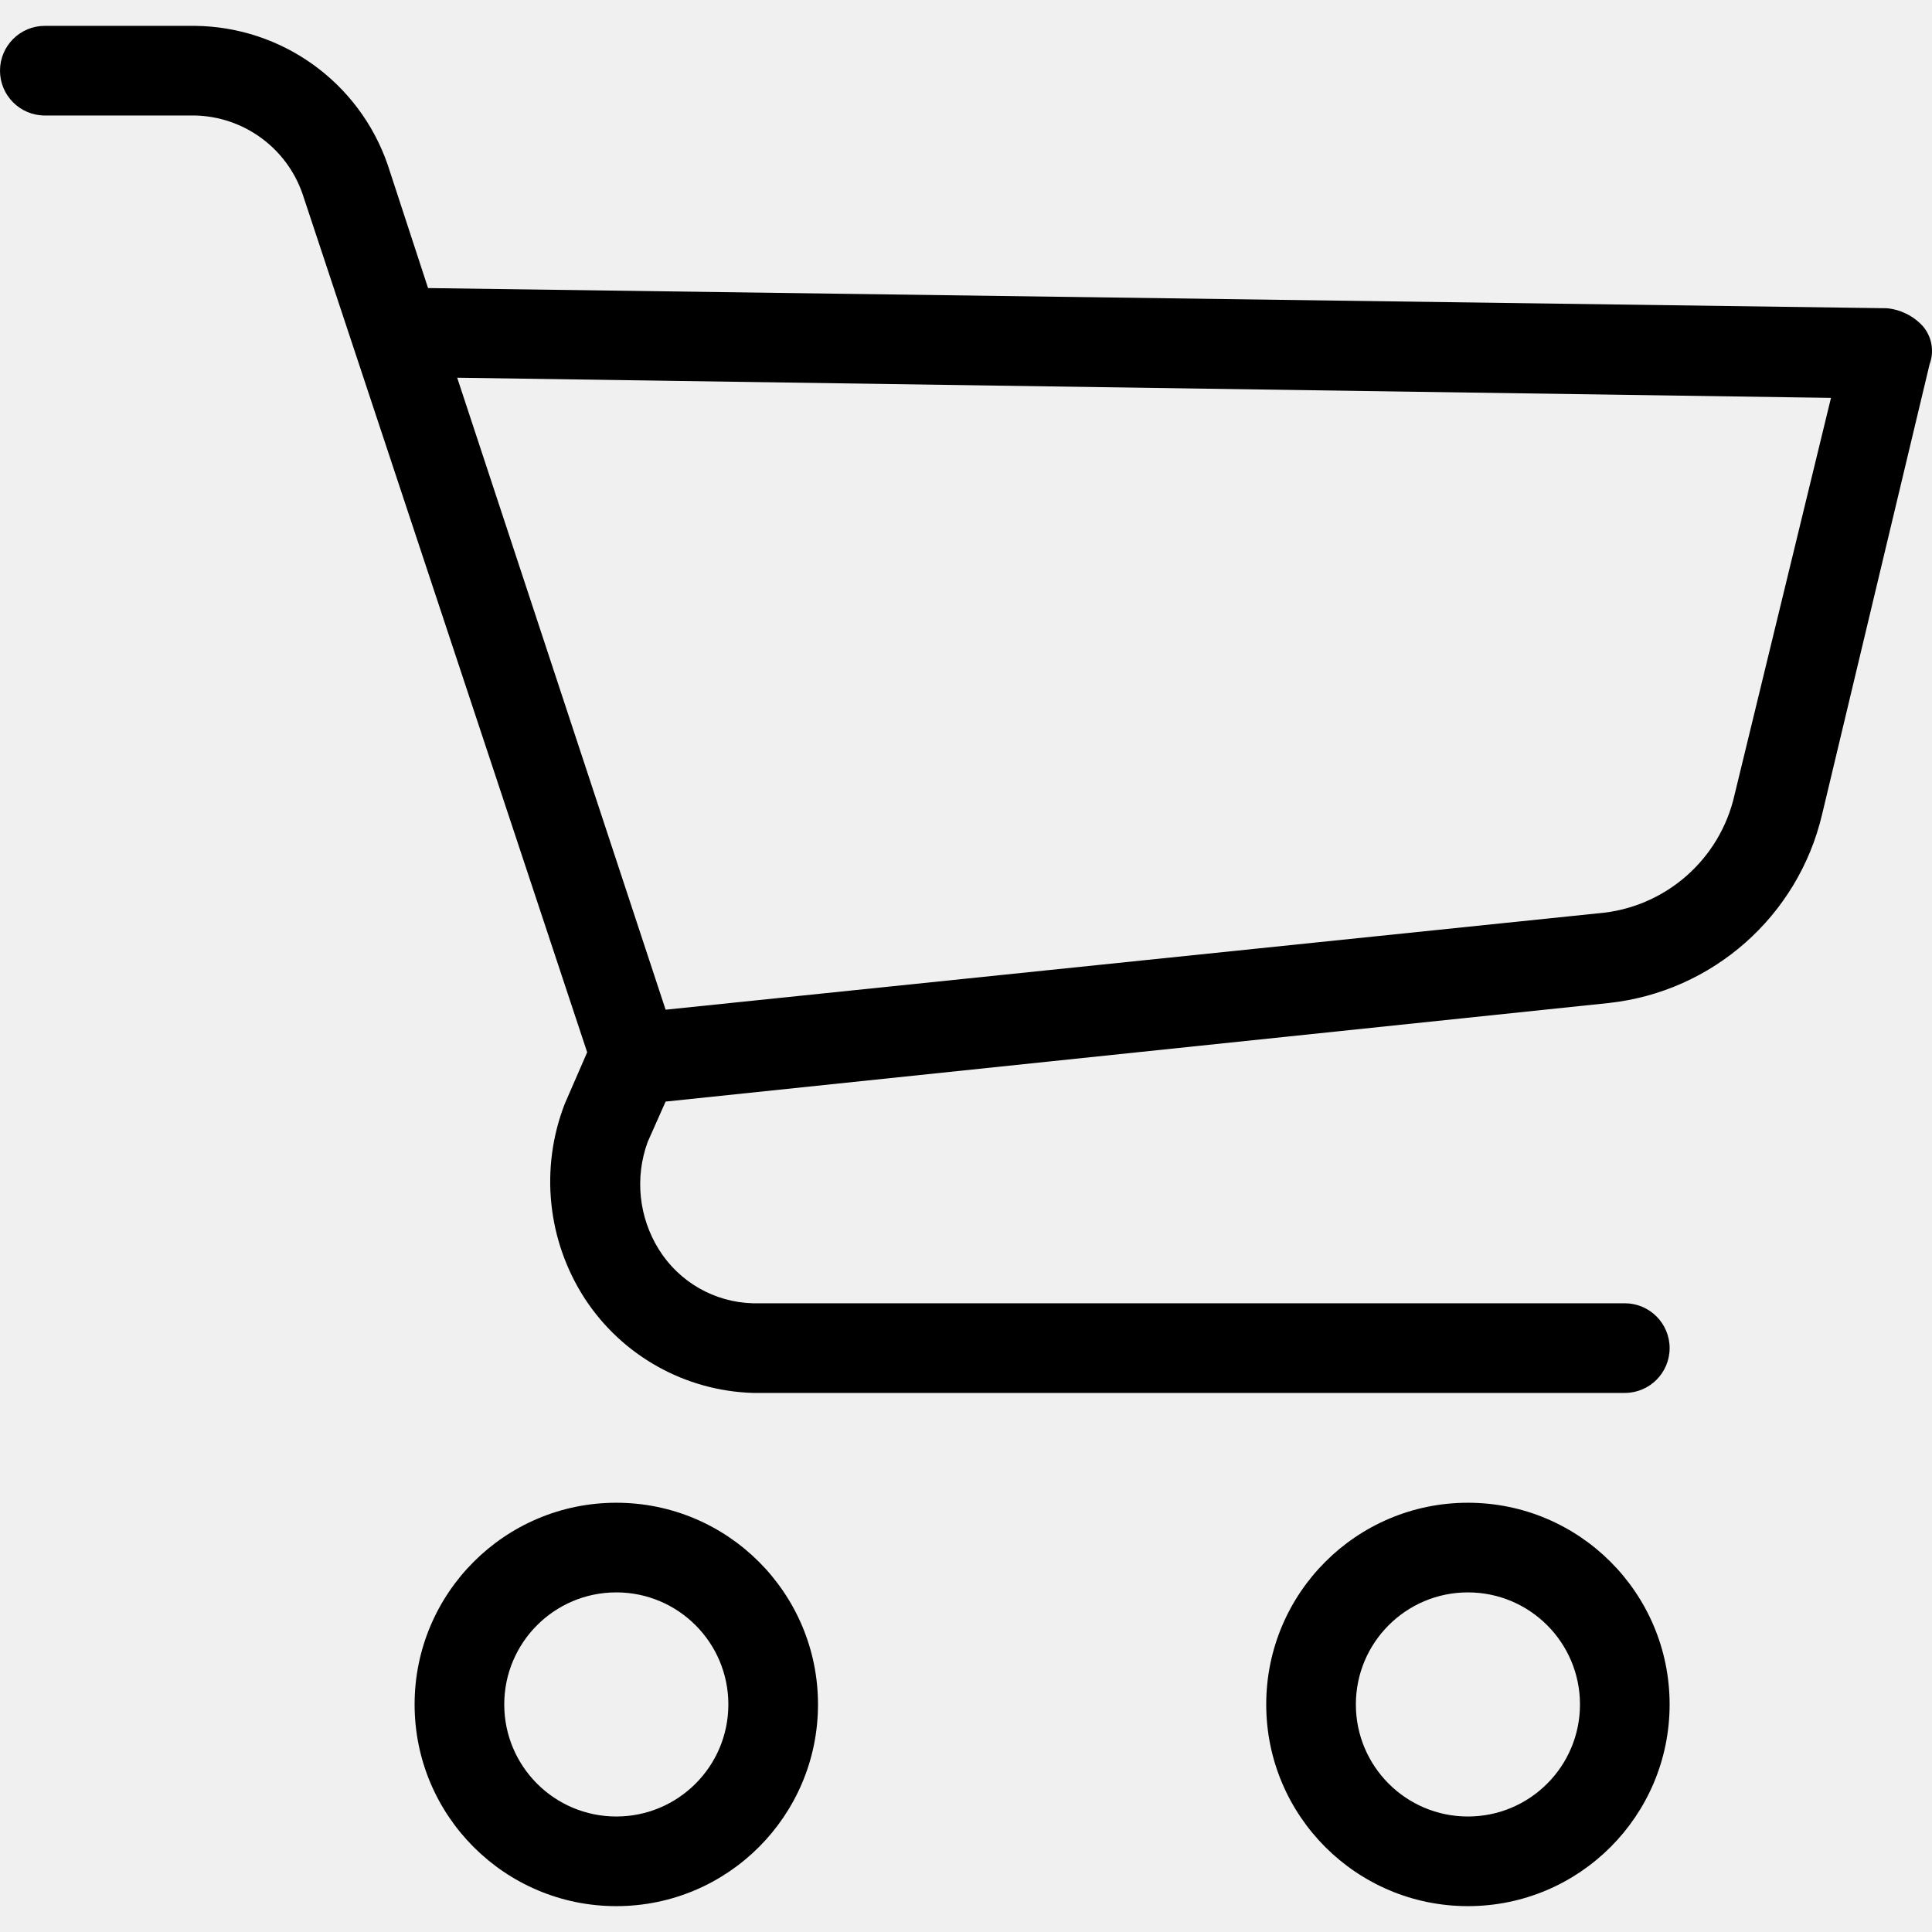
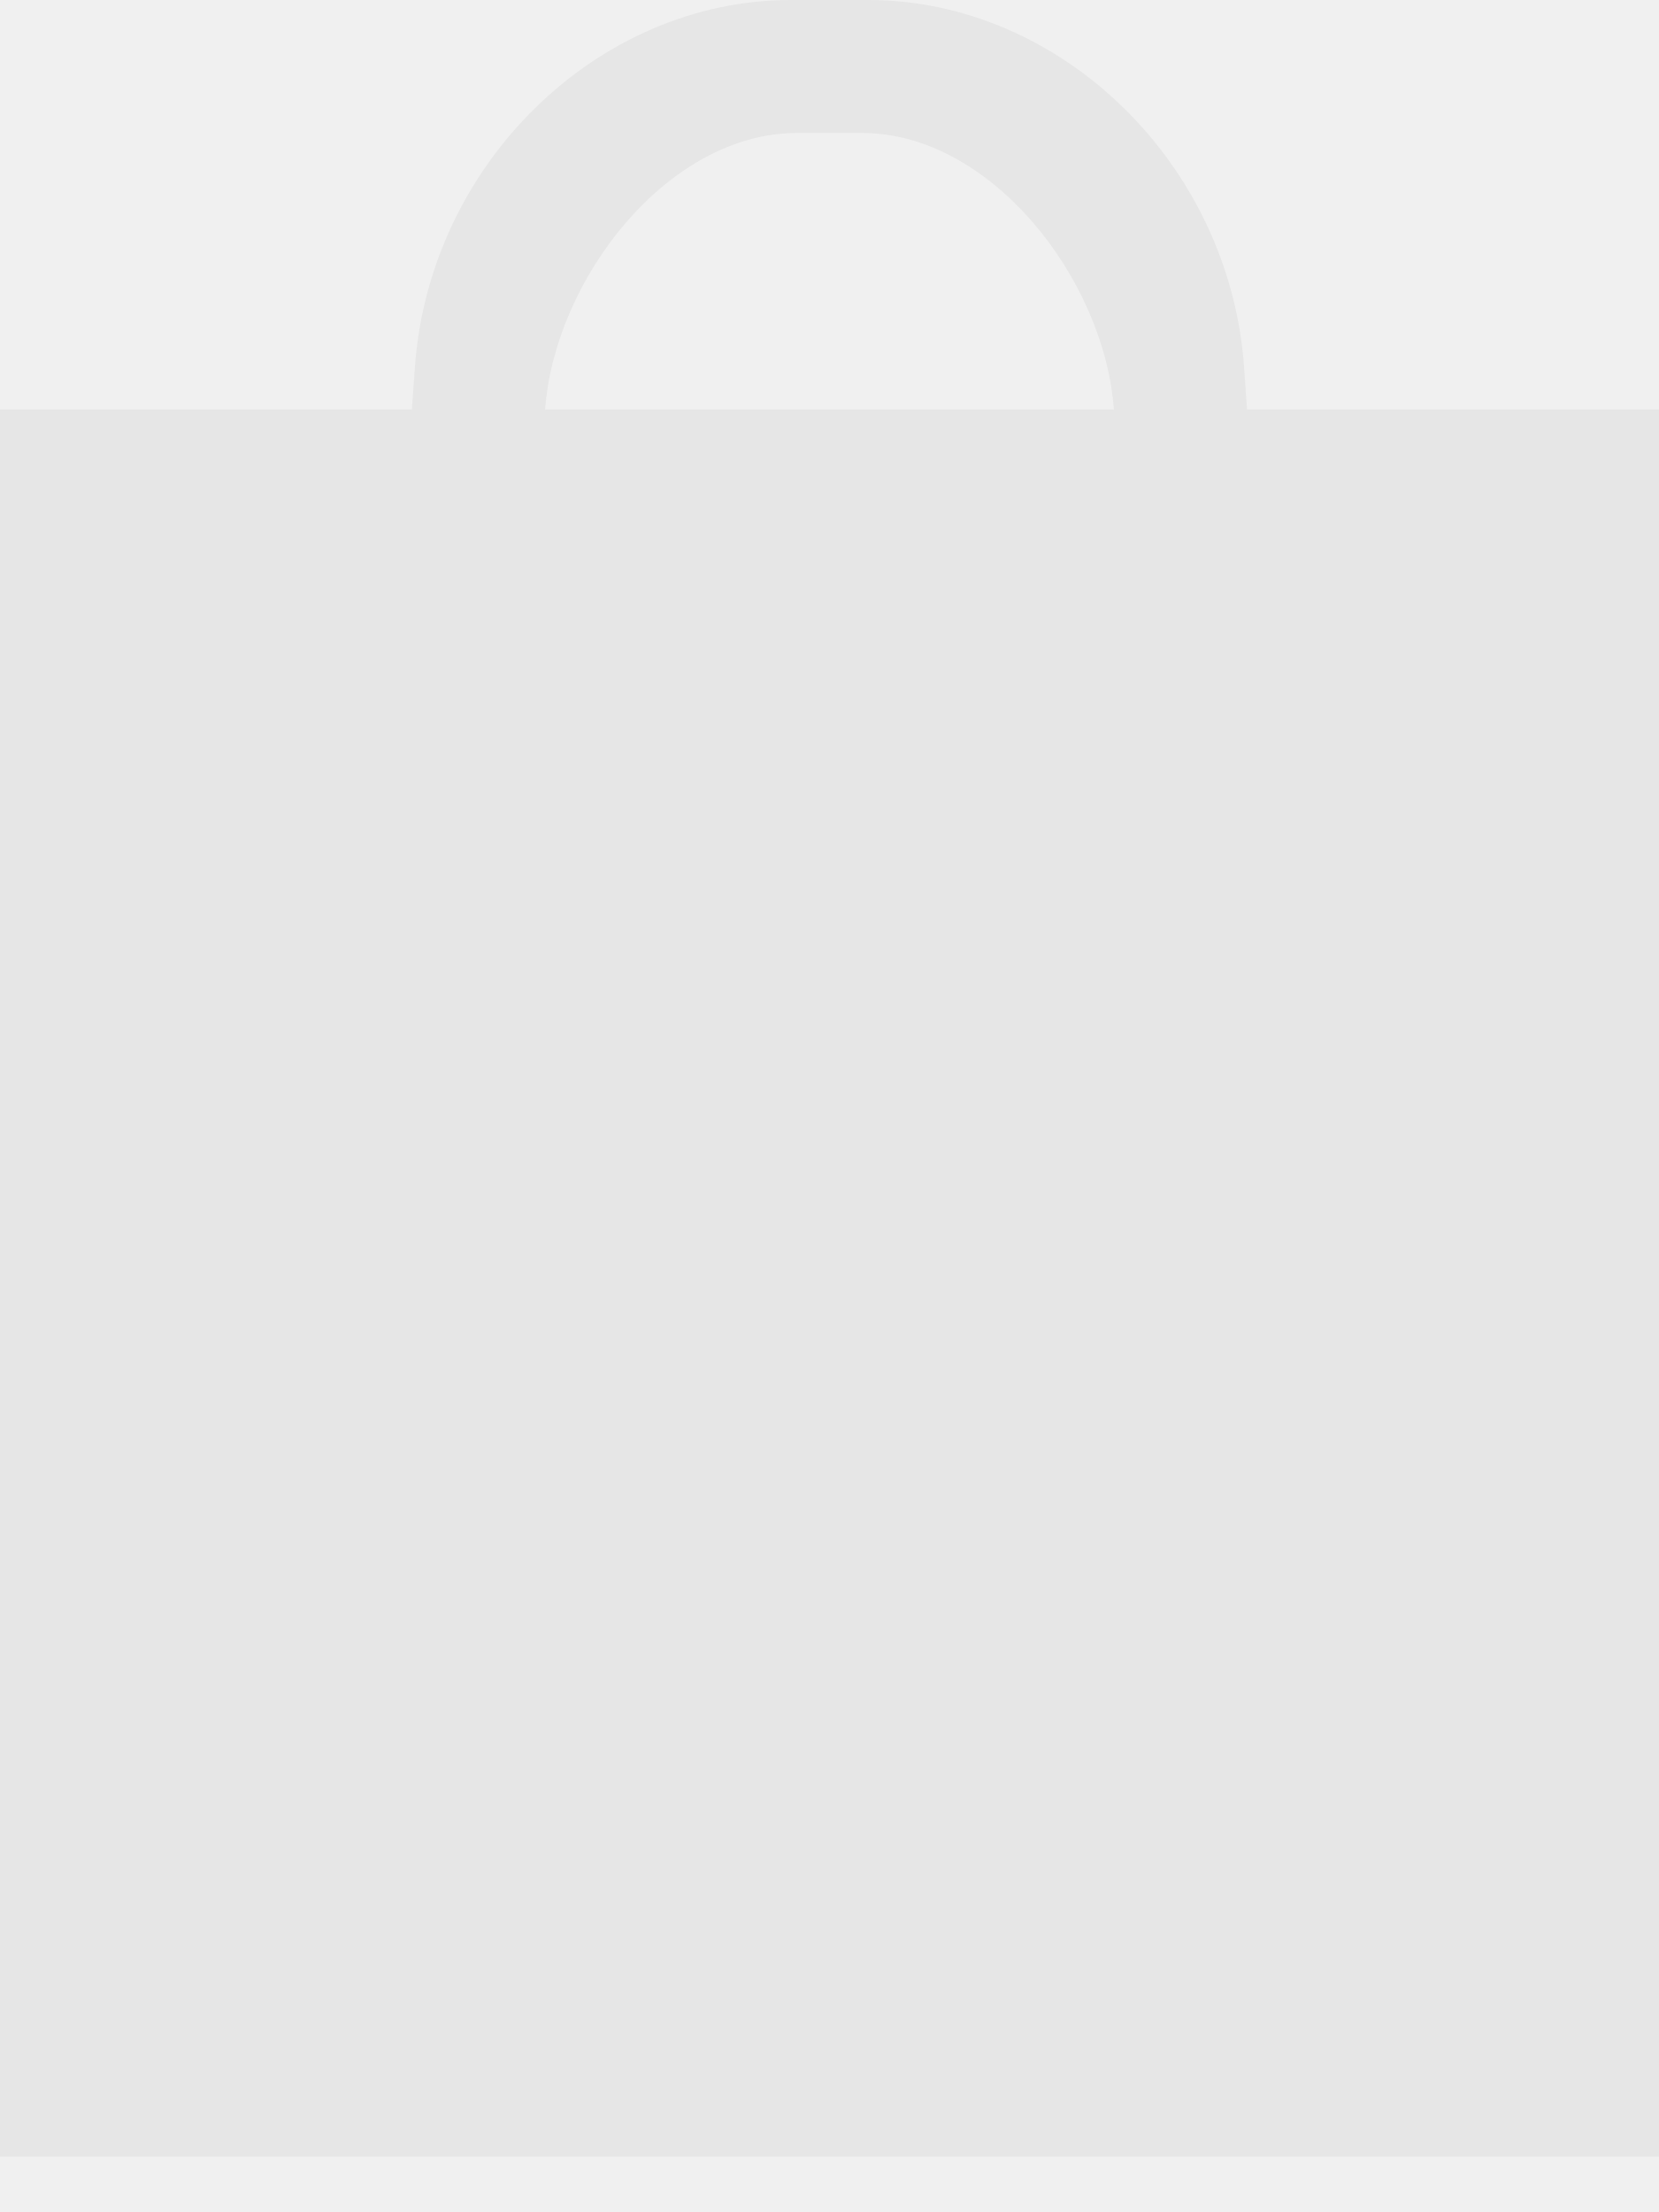
- <svg xmlns="http://www.w3.org/2000/svg" version="1.1" id="Capa_1" x="0px" y="0px" viewBox="0 0 450.391 450.391" style="enable-background:new 0 0 450.391 450.391;" xml:space="preserve">
-   <g>
-     <g>
-       <g>
-         <path d="M143.673,350.322c-25.969,0-47.02,21.052-47.02,47.02c0,25.969,21.052,47.02,47.02,47.02     c25.969,0,47.02-21.052,47.02-47.02C190.694,371.374,169.642,350.322,143.673,350.322z M143.673,423.465     c-14.427,0-26.122-11.695-26.122-26.122c0-14.427,11.695-26.122,26.122-26.122c14.427,0,26.122,11.695,26.122,26.122     C169.796,411.77,158.1,423.465,143.673,423.465z" />
-         <path d="M342.204,350.322c-25.969,0-47.02,21.052-47.02,47.02c0,25.969,21.052,47.02,47.02,47.02s47.02-21.052,47.02-47.02     C389.224,371.374,368.173,350.322,342.204,350.322z M342.204,423.465c-14.427,0-26.122-11.695-26.122-26.122     c0-14.427,11.695-26.122,26.122-26.122s26.122,11.695,26.122,26.122C368.327,411.77,356.631,423.465,342.204,423.465z" />
-         <path d="M448.261,76.037c-2.176-2.377-5.153-3.865-8.359-4.18L99.788,67.155L90.384,38.42     C83.759,19.211,65.771,6.243,45.453,6.028H10.449C4.678,6.028,0,10.706,0,16.477s4.678,10.449,10.449,10.449h35.004     c11.361,0.251,21.365,7.546,25.078,18.286l66.351,200.098l-5.224,12.016c-5.827,15.026-4.077,31.938,4.702,45.453     c8.695,13.274,23.323,21.466,39.184,21.943h203.233c5.771,0,10.449-4.678,10.449-10.449c0-5.771-4.678-10.449-10.449-10.449     H175.543c-8.957-0.224-17.202-4.936-21.943-12.539c-4.688-7.51-5.651-16.762-2.612-25.078l4.18-9.404l219.951-22.988     c24.16-2.661,44.034-20.233,49.633-43.886l25.078-105.012C450.96,81.893,450.36,78.492,448.261,76.037z M404.376,185.228     c-3.392,15.226-16.319,26.457-31.869,27.69l-217.339,22.465L106.58,88.053l320.261,4.702L404.376,185.228z" />
-       </g>
+ <svg xmlns="http://www.w3.org/2000/svg" xmlns:xlink="http://www.w3.org/1999/xlink" width="12px" height="16px" viewBox="0 0 12 16" version="1.1">
+   <defs>
+     <path d="M6.28,5.61328761e-13 C7.679,5.61328761e-13 8.896,1.19 8.999,2.658 L9.02,2.962 L12,2.962 L12,15.6 L0,15.6 L0,2.962 L2.979,2.962 L3.001,2.658 C3.104,1.19 4.319,5.61328761e-13 5.72,5.61328761e-13 L6.28,5.61328761e-13 Z M6.236,0.962 L5.764,0.962 C4.831,0.962 4.012,2.018 3.943,2.962 L8.057,2.962 C7.989,2.019 7.168,0.962 6.236,0.962 Z" id="path-2" />
+   </defs>
+   <g id="Cart" stroke="none" stroke-width="1" fill="none" fill-rule="evenodd">
+     <g id="cart">
+       <mask id="mask-2" fill="white">
+         <use xlink:href="#path-2" />
+       </mask>
+       <use id="Apple-Store" fill="#E6E6E6" xlink:href="#path-2" />
    </g>
  </g>
</svg>
